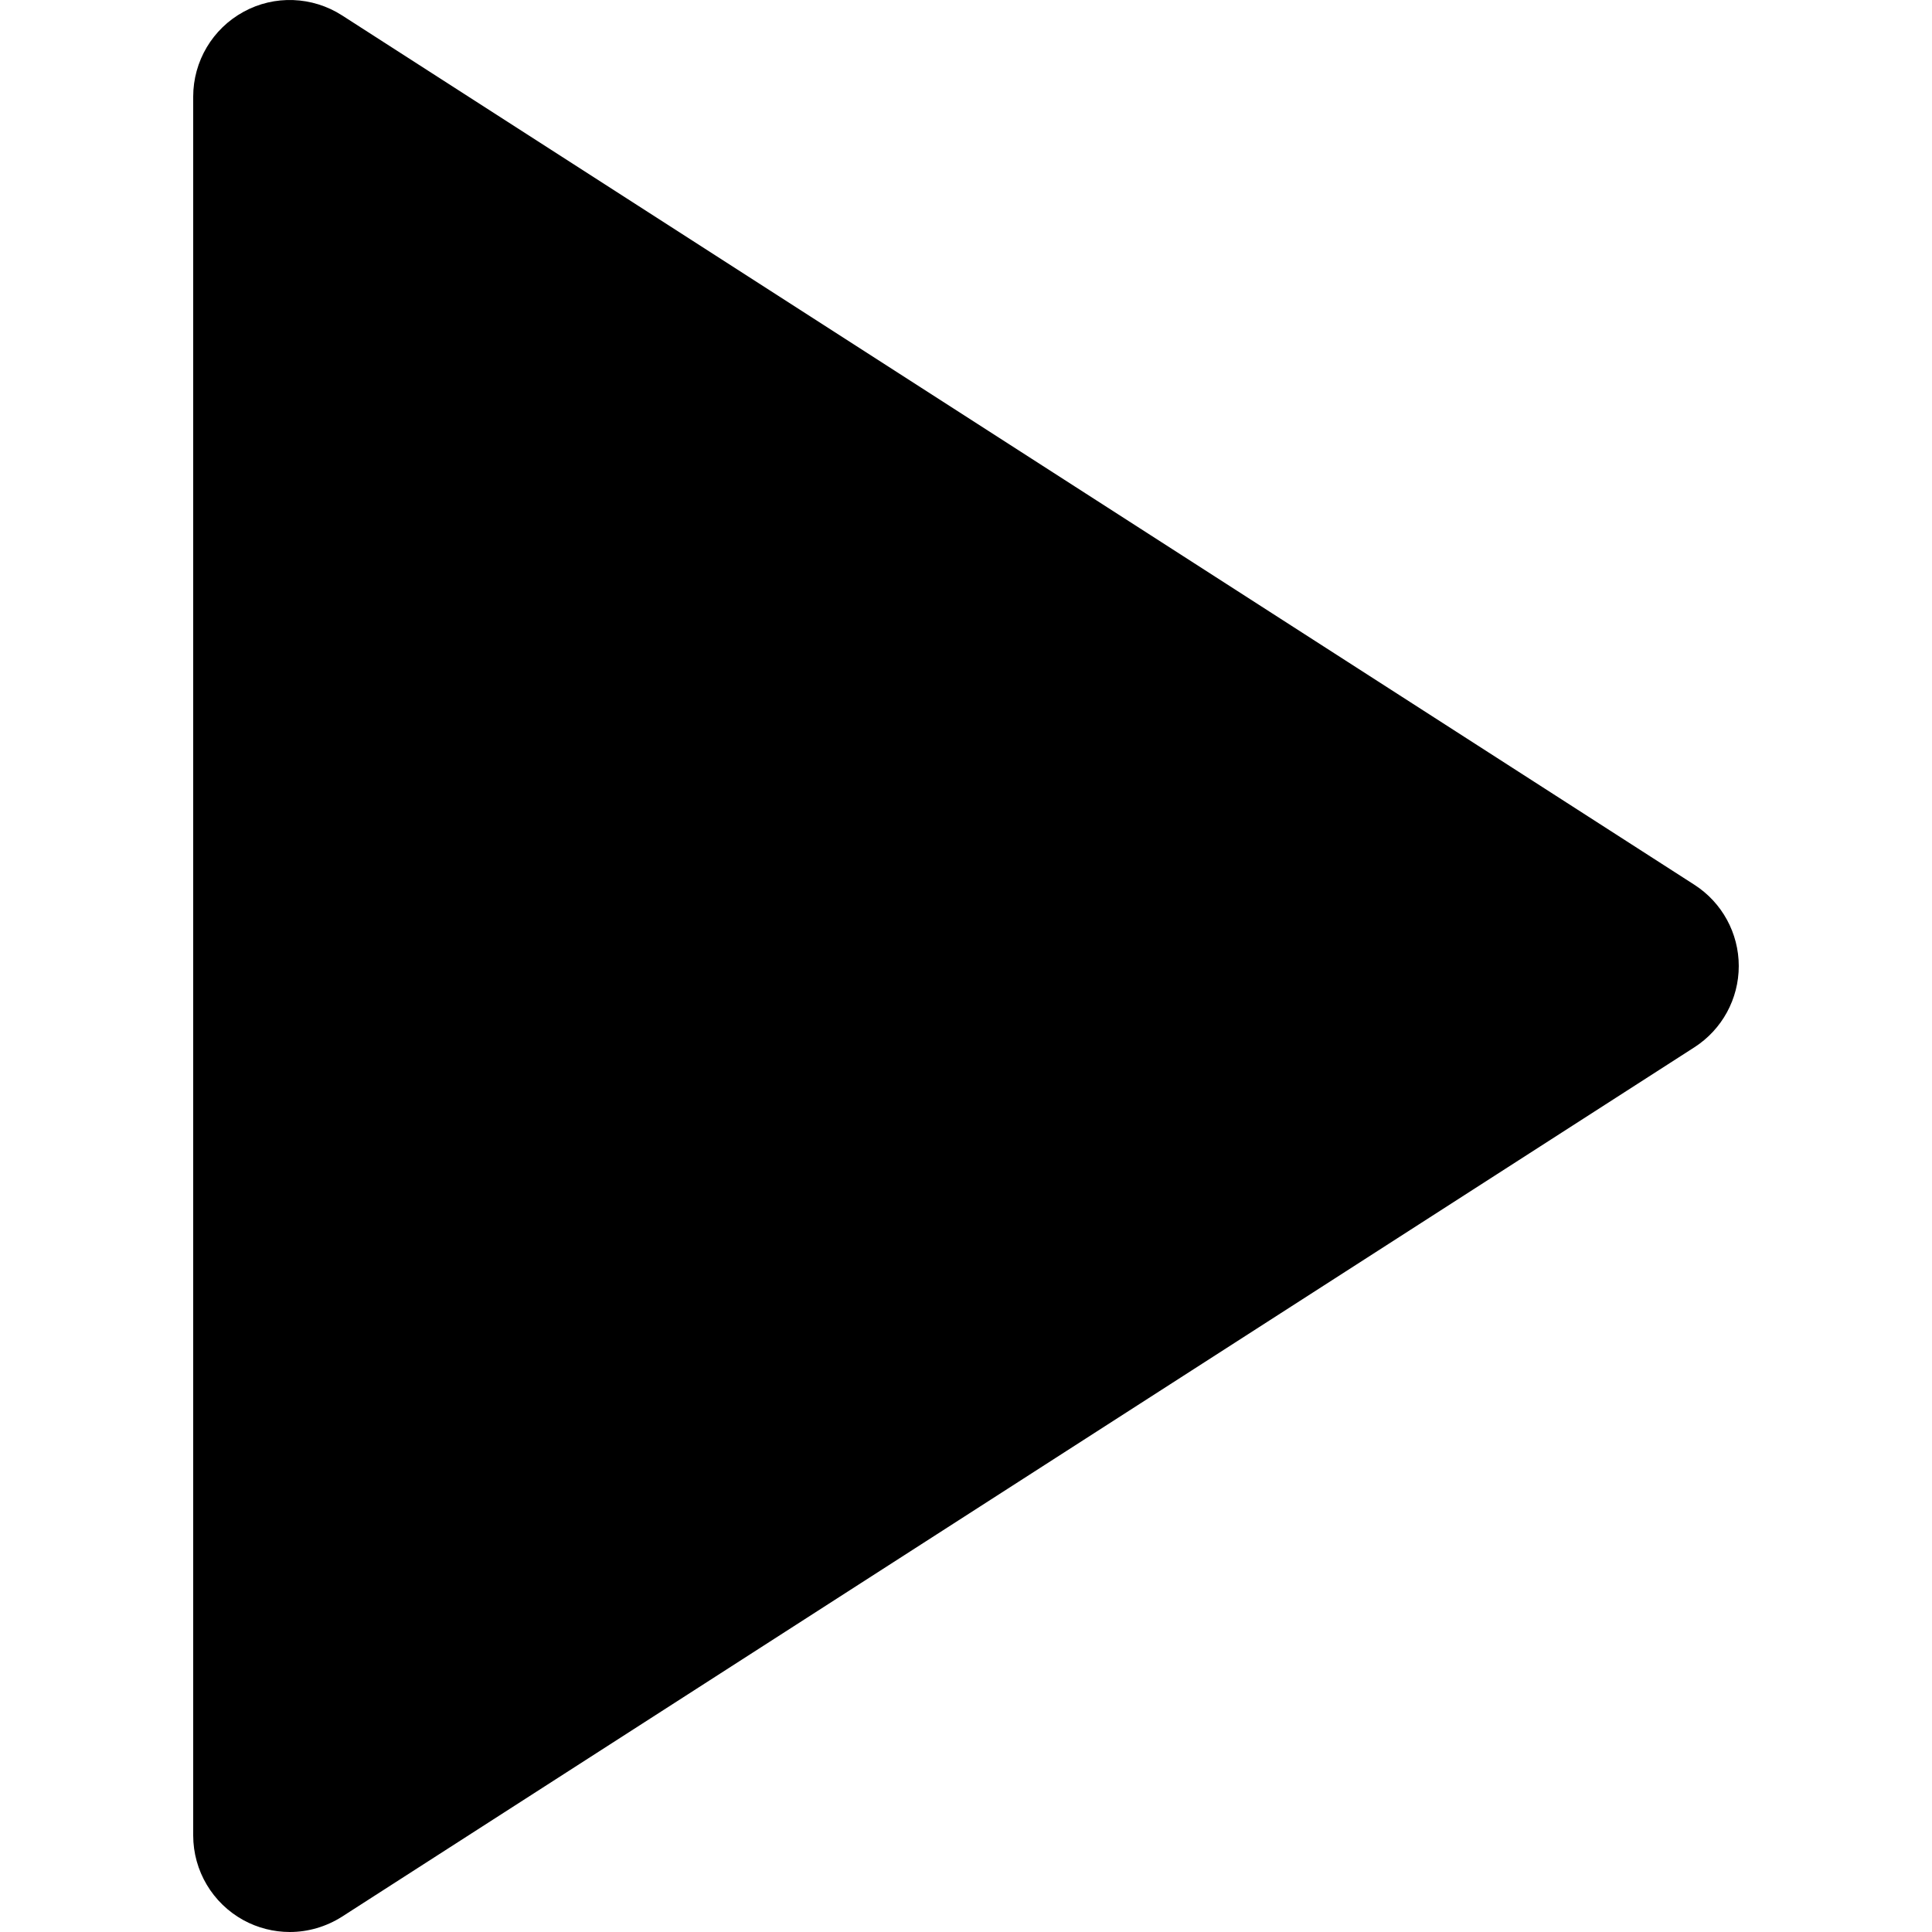
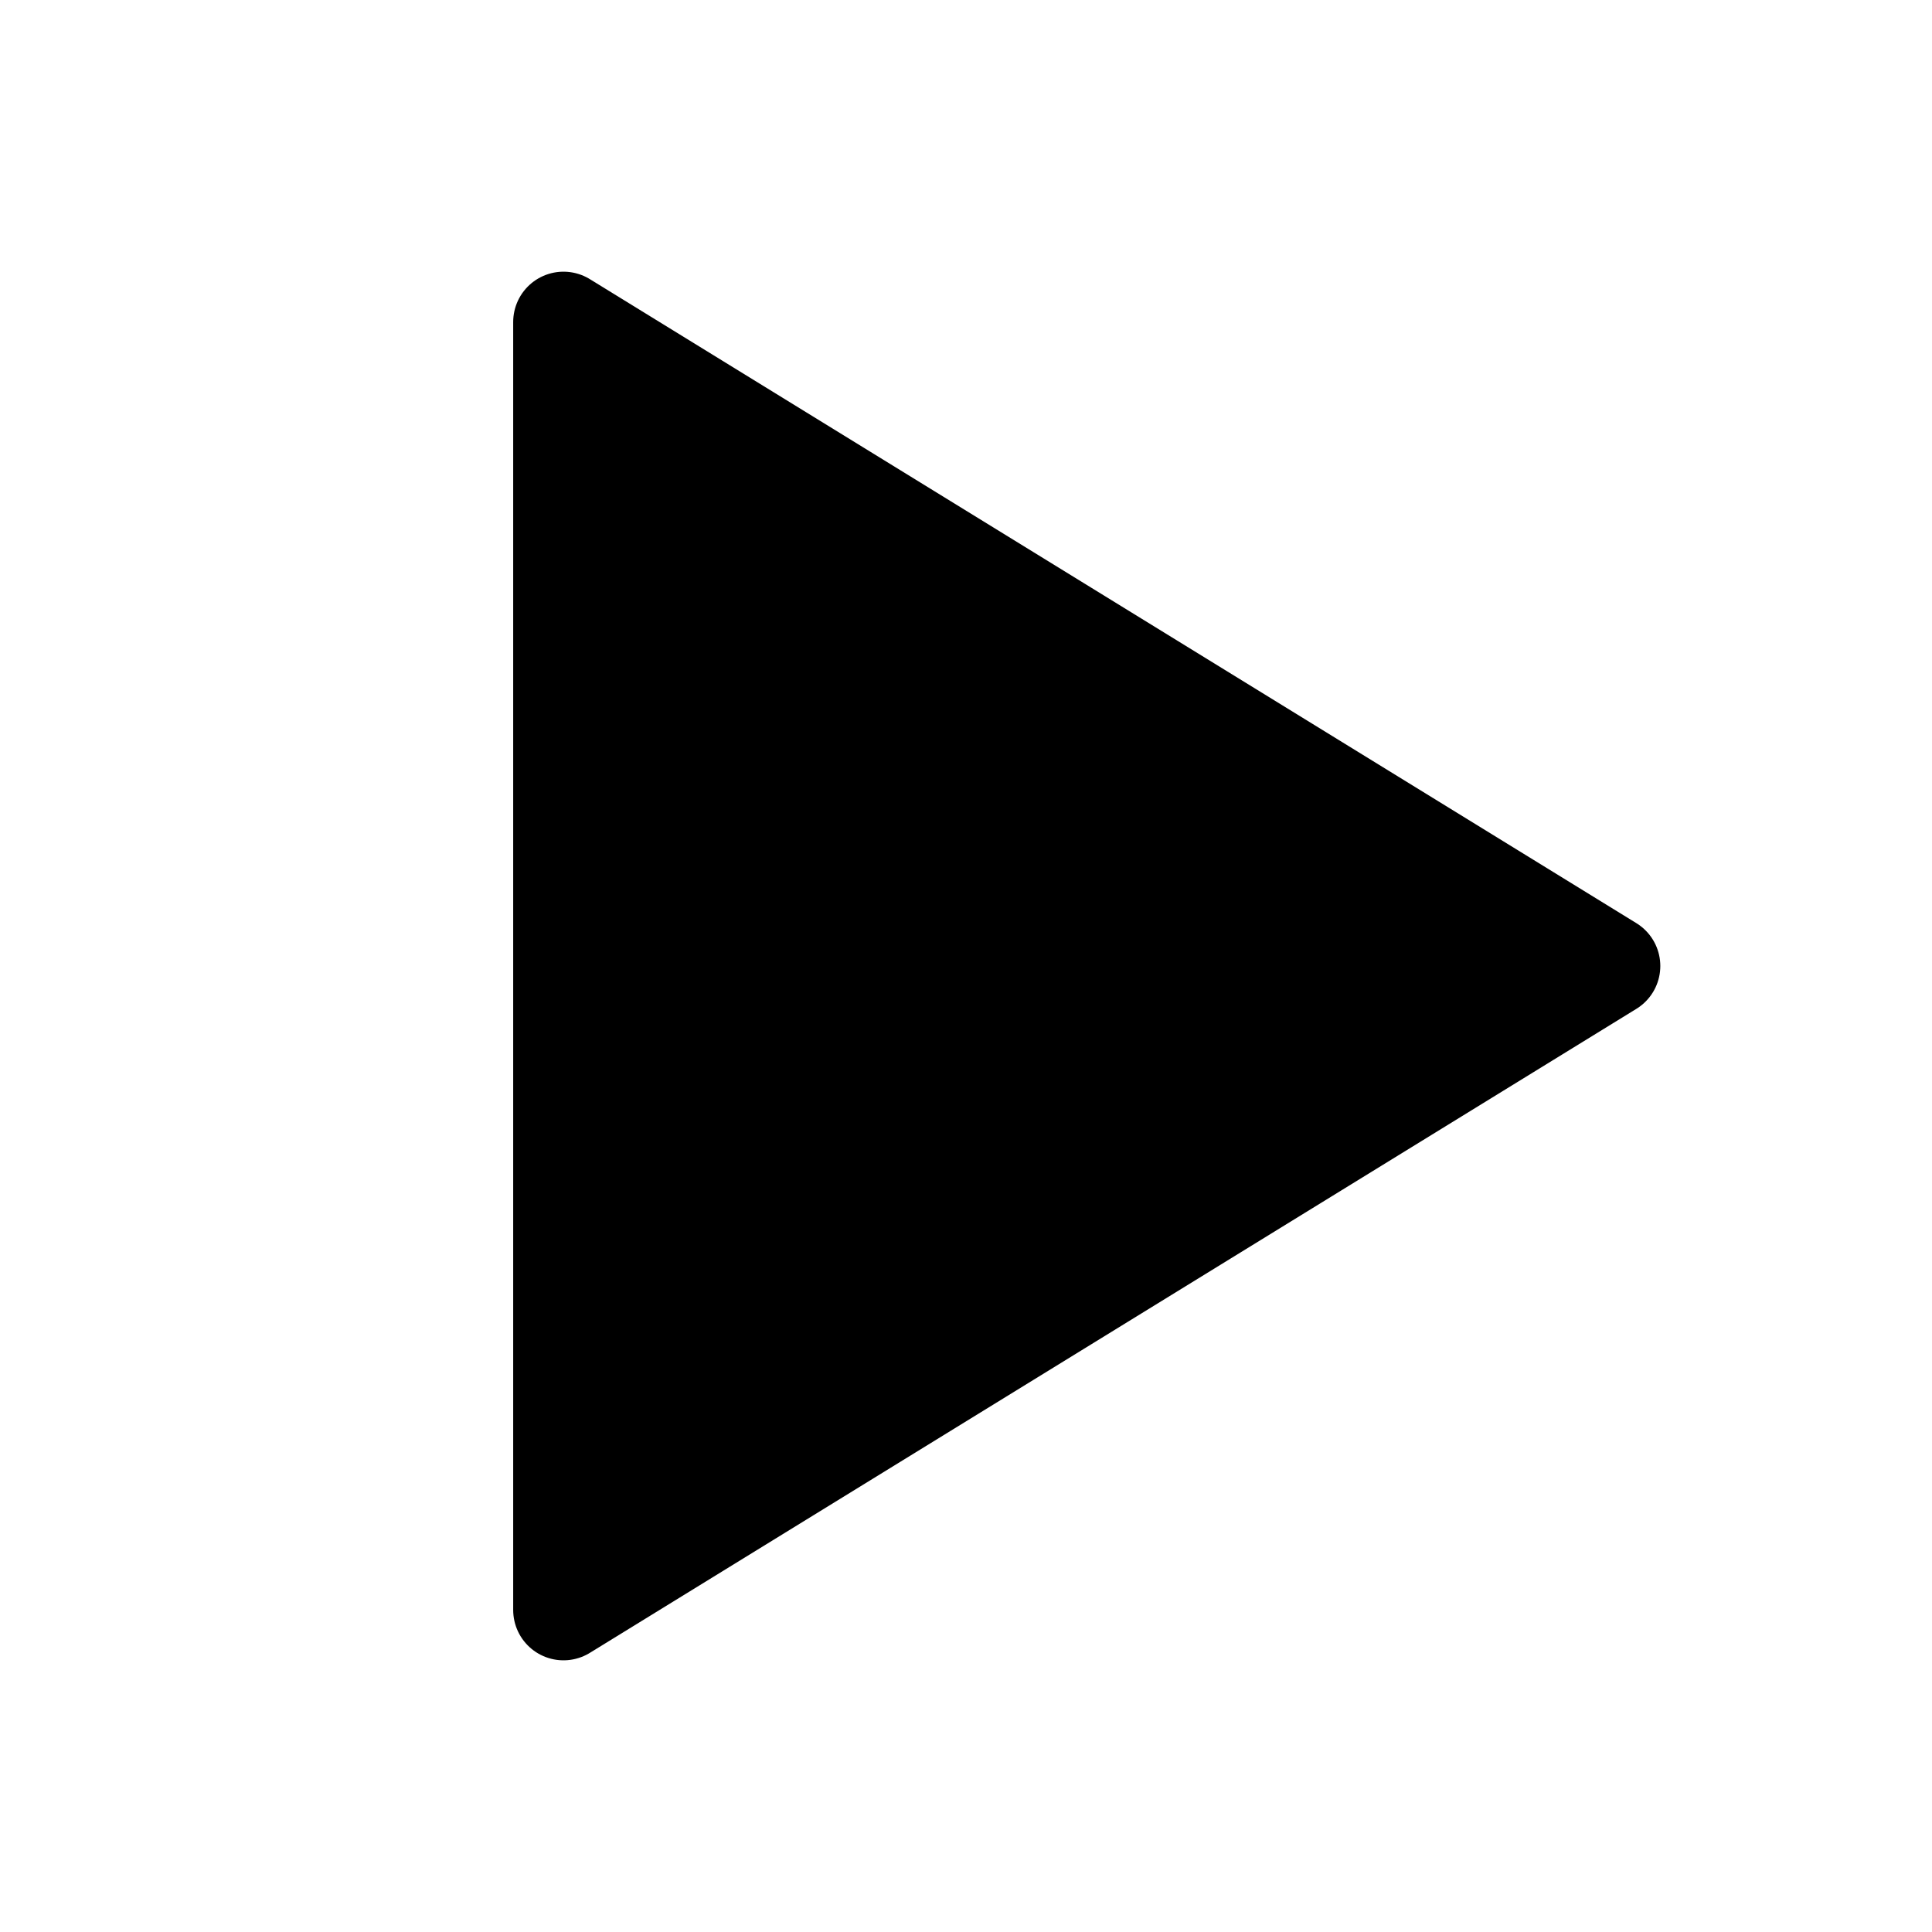
- <svg xmlns="http://www.w3.org/2000/svg" height="750" width="750" viewBox="0 0 750 750">
-   <path d="M112.5 750a37.589 37.589 0 0 1-17.96-4.578C82.5 738.823 75 726.225 75 712.5V37.517A37.508 37.508 0 0 1 94.54 4.59c11.999-6.6 26.696-6.035 38.249 1.387l524.987 337.498a37.504 37.504 0 0 1 17.211 31.536 37.515 37.515 0 0 1-17.211 31.537l-524.987 337.49c-6.19 3.94-13.237 5.962-20.289 5.962zm0 0" fill="currentColor" />
+ <svg xmlns="http://www.w3.org/2000/svg" width="24" height="24" viewBox="0 0 24 24" stroke-width="1.25" stroke="currentColor" fill="none" stroke-linecap="round" stroke-linejoin="round">
+   <path stroke="none" d="M0 0h24v24H0z" fill="none" />
+   <path d="M7 4v16l13 -8z" fill="currentColor" />
</svg>
